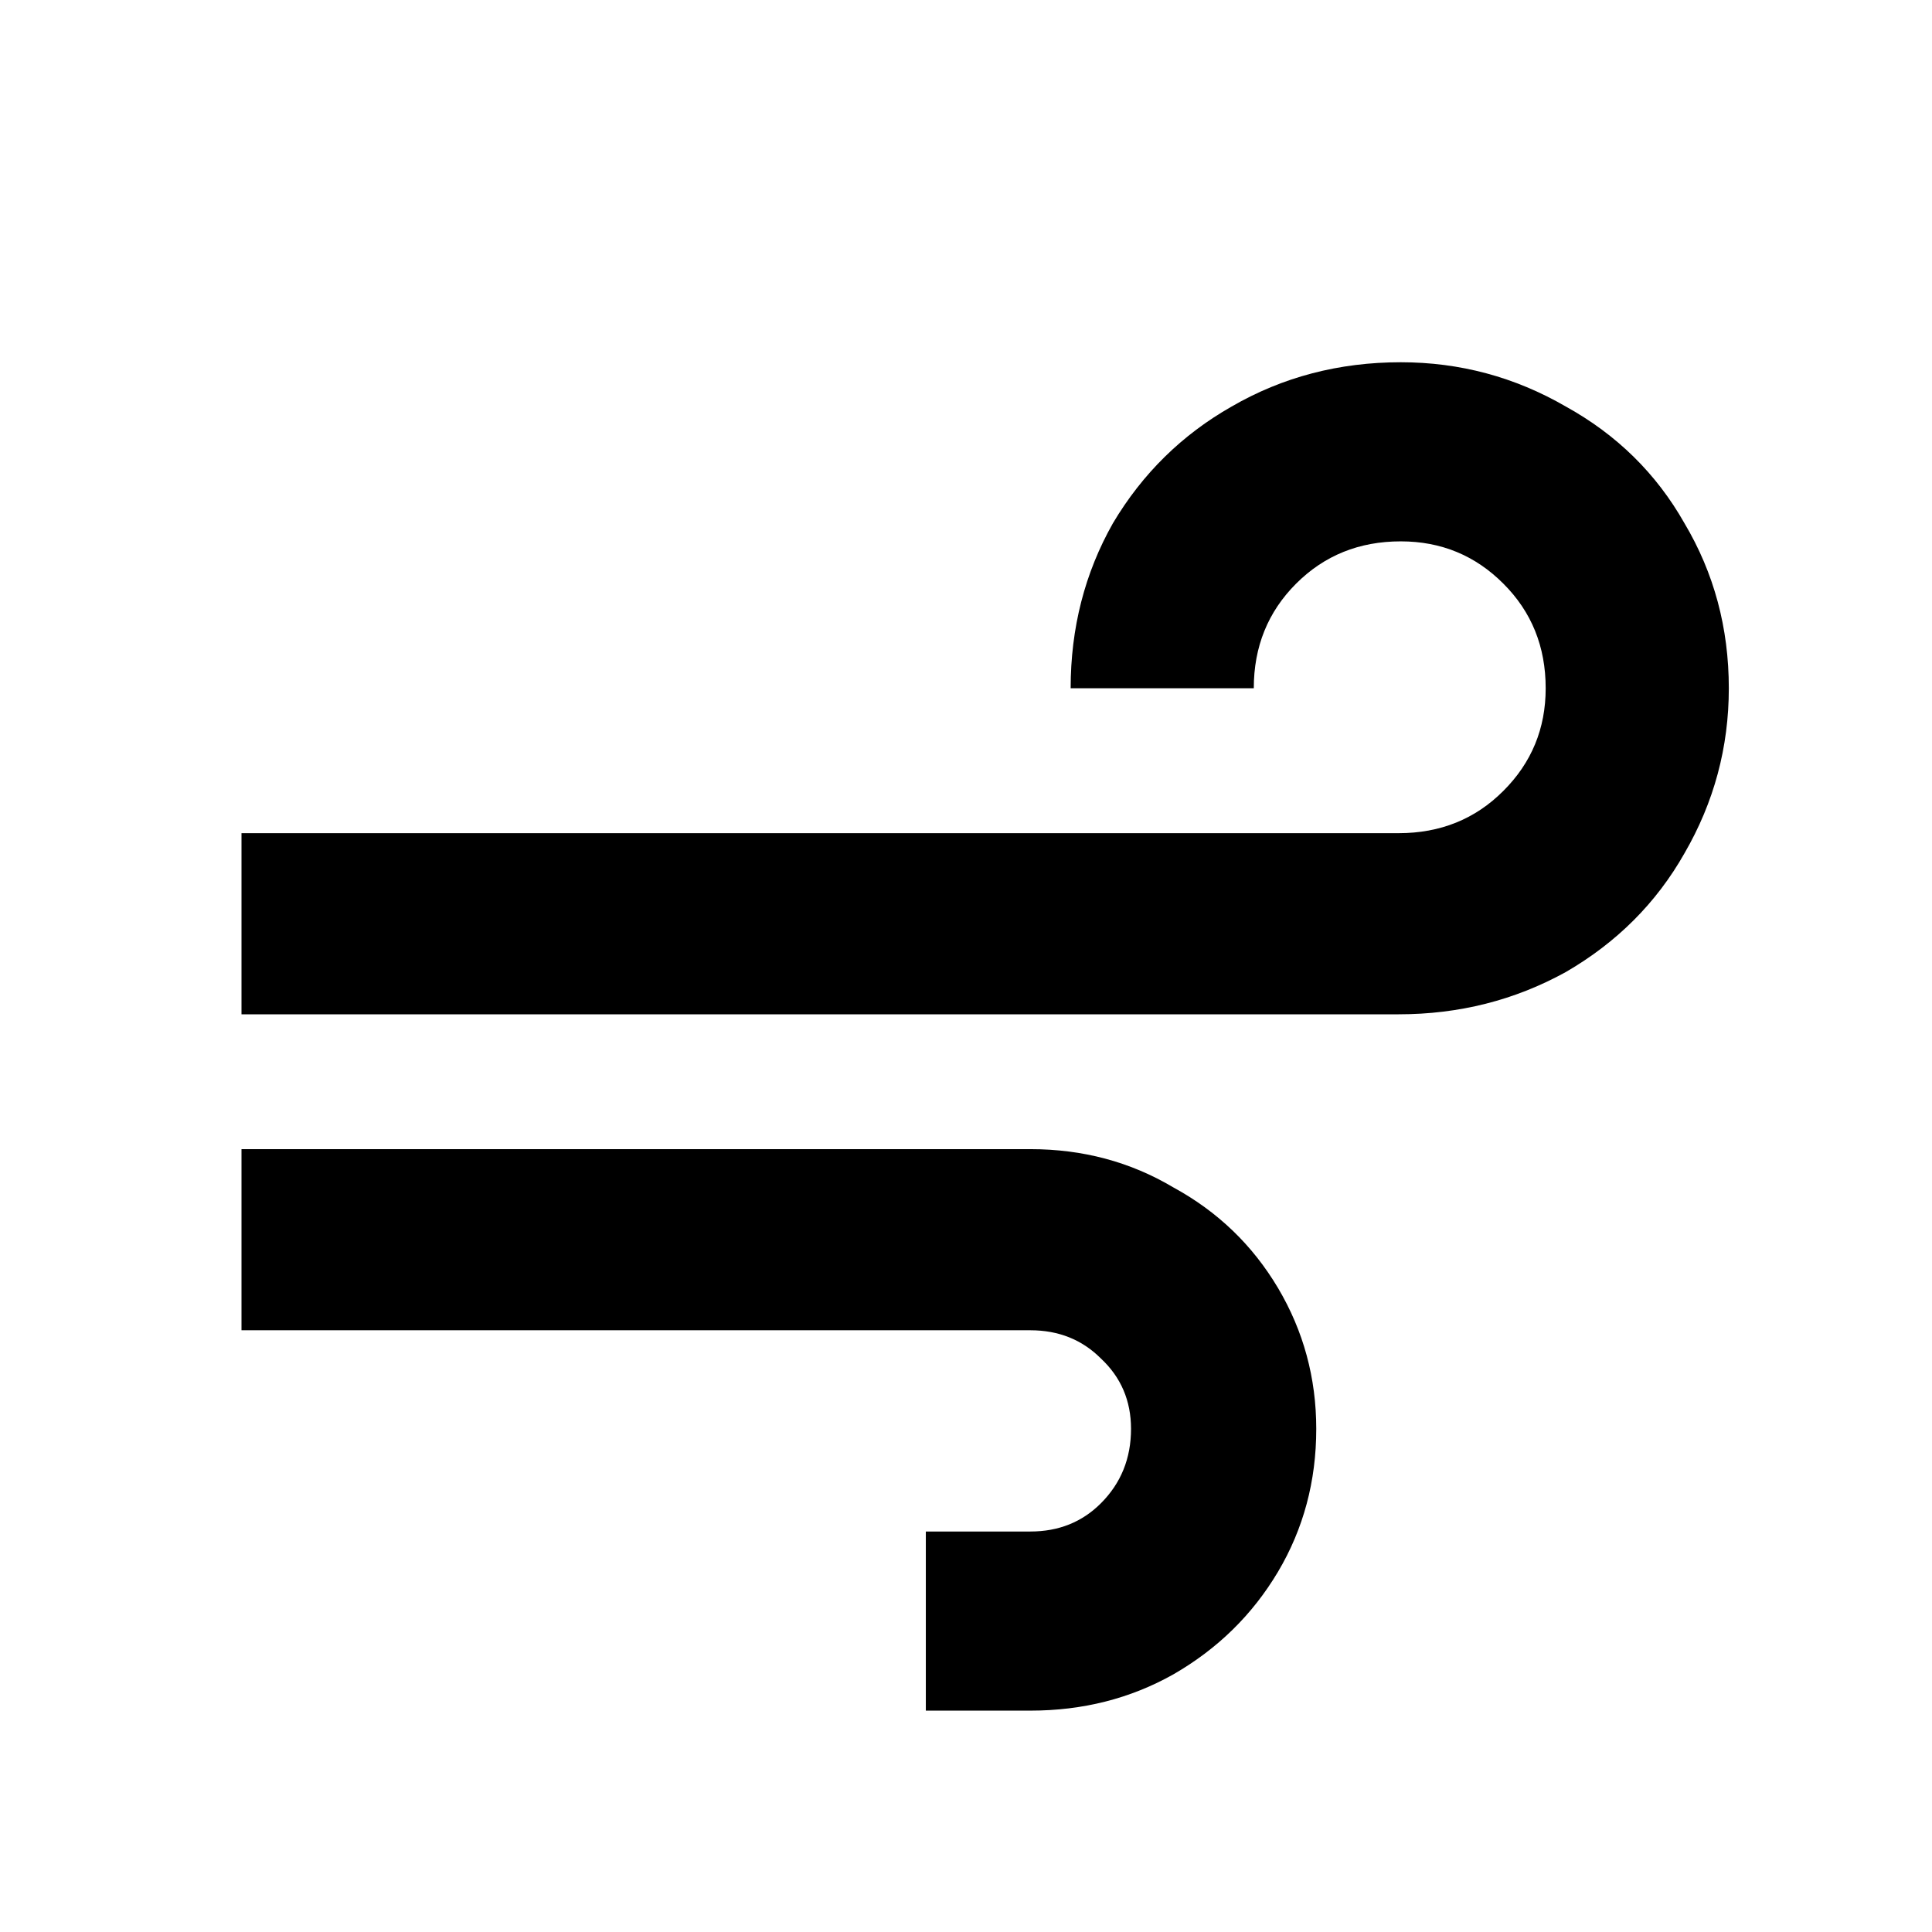
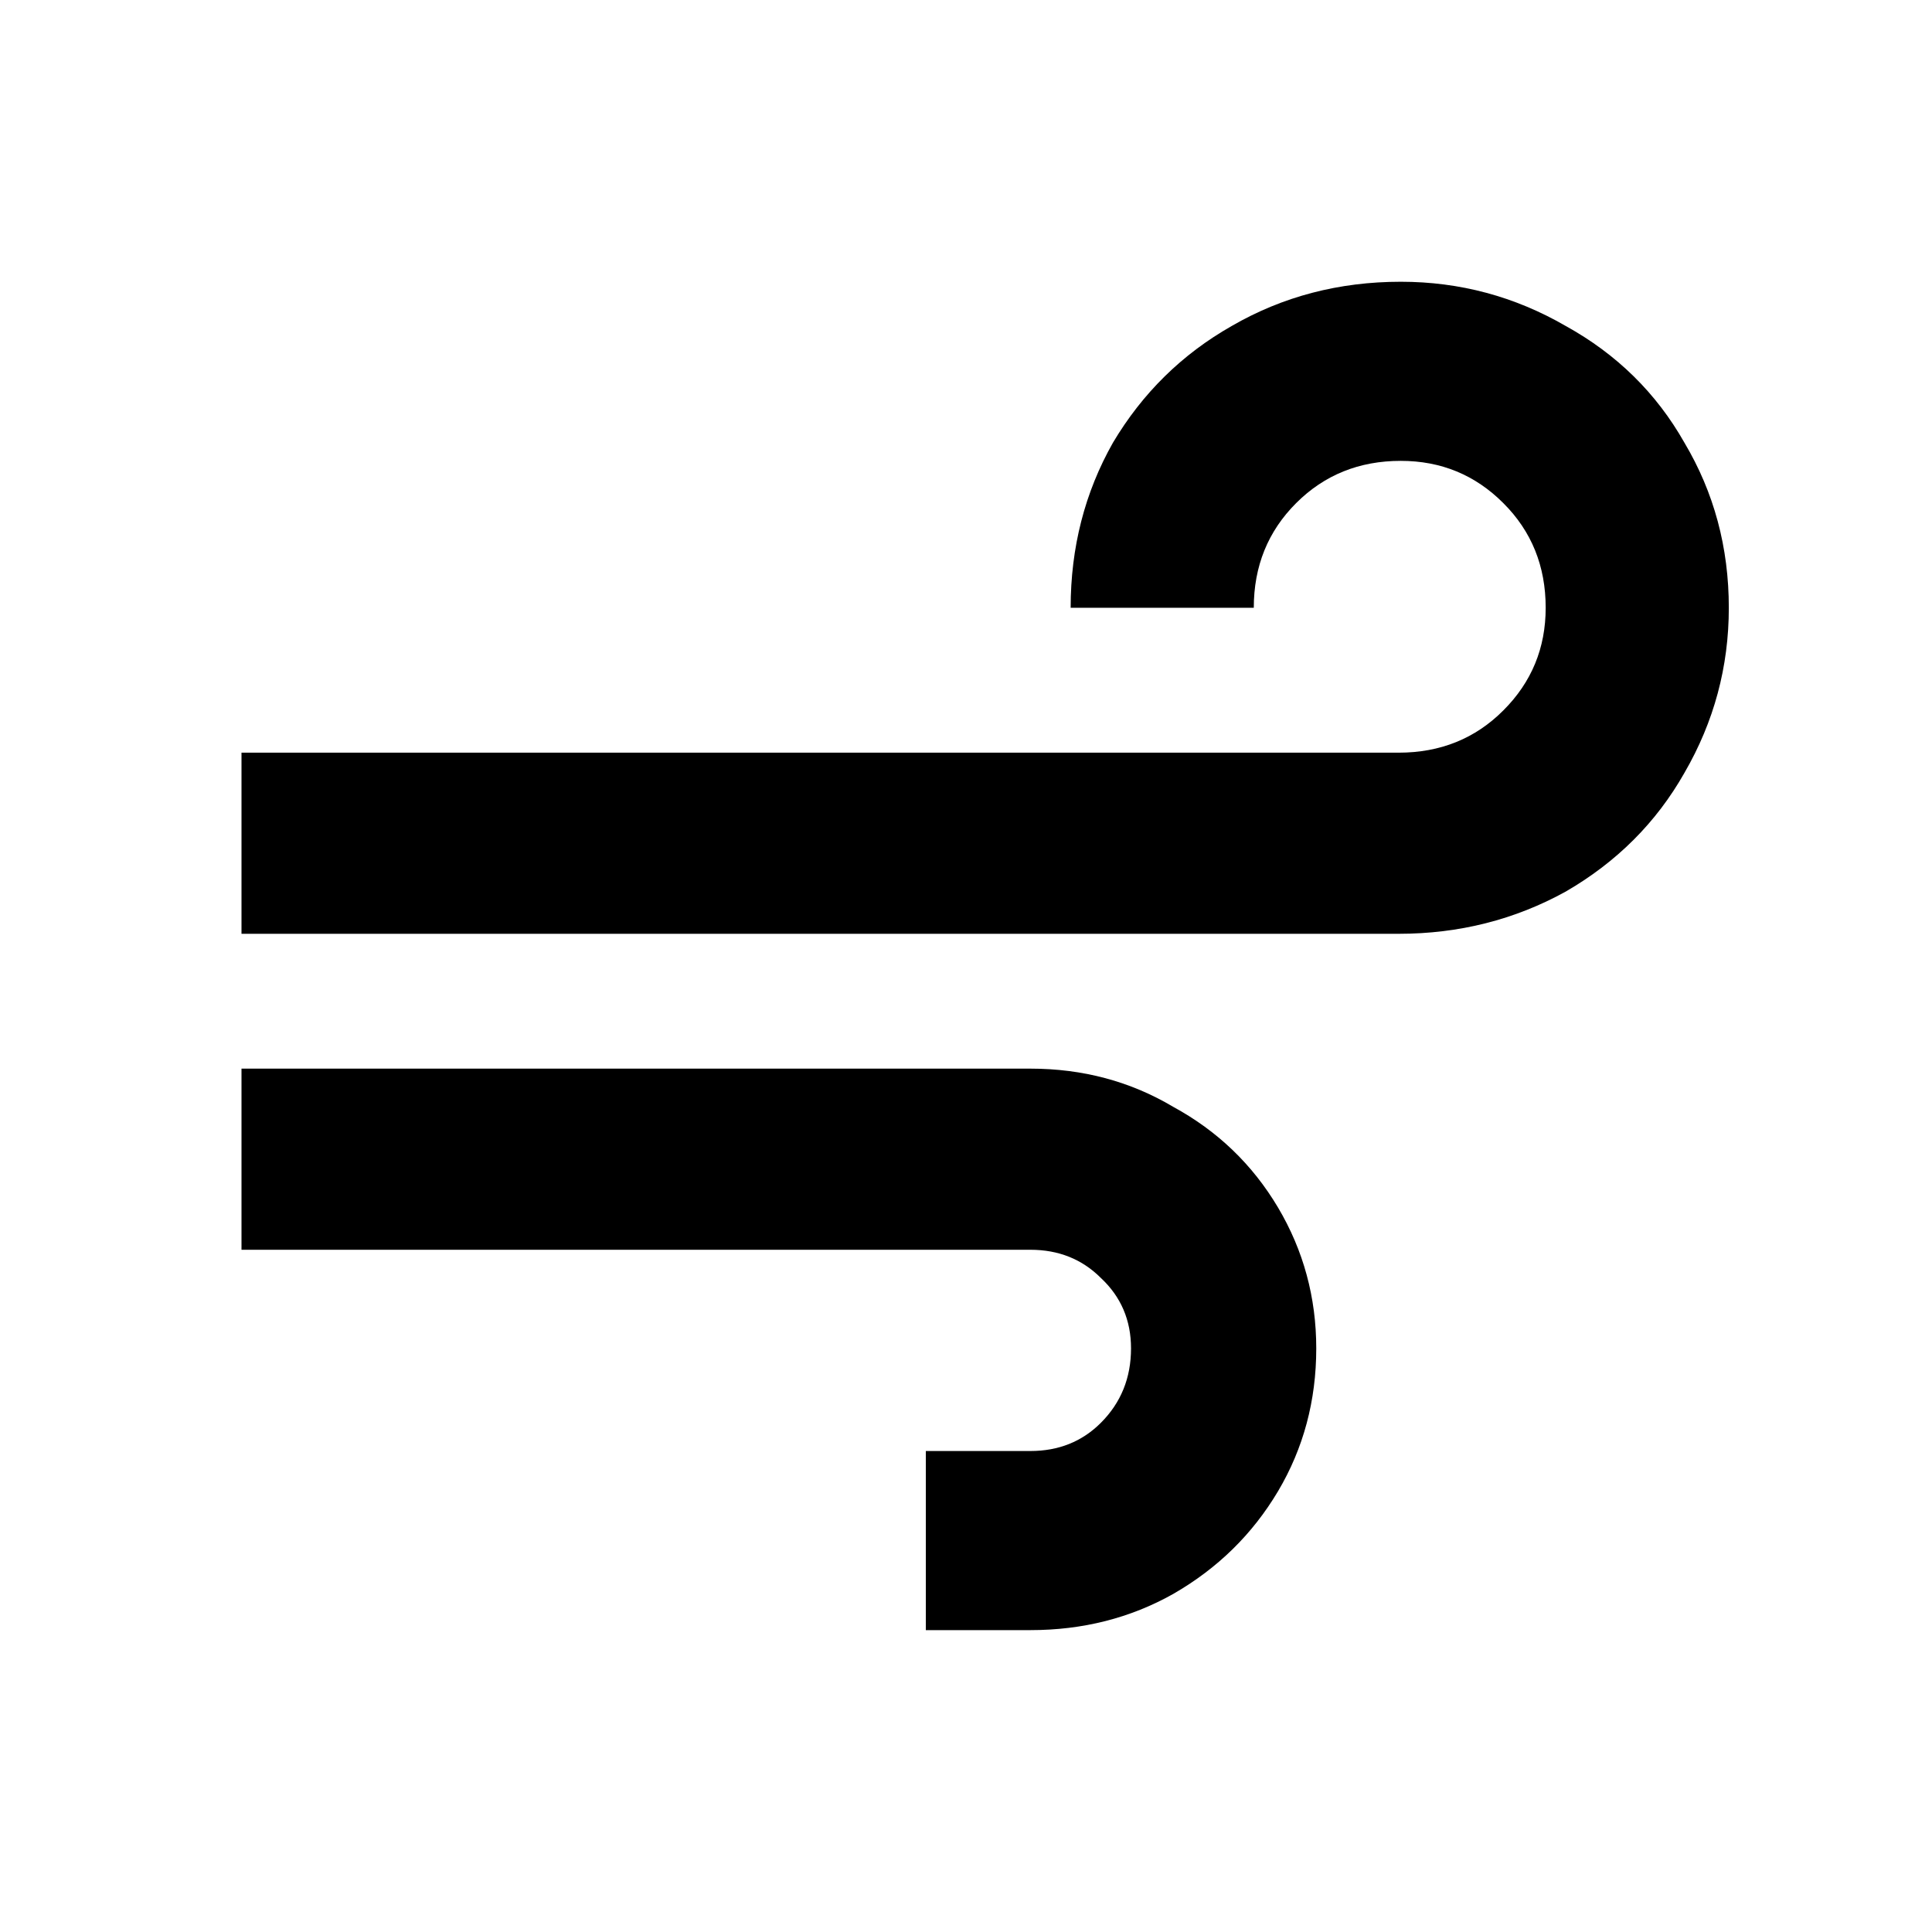
<svg xmlns="http://www.w3.org/2000/svg" width="24" height="24" viewBox="0 0 24 24" fill="none">
  <g clip-path="url(#clip0_3374_5308)">
    <rect width="24" height="24" fill="white" />
-     <path d="M3 14.275H12.8C13.45 14.275 14.042 14.433 14.575 14.75C15.126 15.05 15.559 15.467 15.876 16C16.192 16.533 16.351 17.117 16.351 17.75C16.351 18.4 16.192 18.992 15.876 19.525C15.559 20.058 15.126 20.483 14.575 20.8C14.042 21.1 13.45 21.25 12.8 21.25H11.501V19.025H12.8C13.15 19.025 13.442 18.908 13.675 18.675C13.925 18.425 14.05 18.117 14.05 17.75C14.05 17.4 13.925 17.108 13.675 16.875C13.442 16.642 13.15 16.525 12.8 16.525H3V14.275ZM3 10.35H17.375C17.892 10.35 18.326 10.175 18.675 9.825C19.026 9.475 19.201 9.05 19.201 8.55C19.201 8.033 19.026 7.6 18.675 7.25C18.326 6.9 17.901 6.725 17.401 6.725C16.884 6.725 16.451 6.9 16.101 7.25C15.751 7.6 15.575 8.033 15.575 8.55H13.3C13.3 7.8 13.476 7.117 13.825 6.5C14.192 5.883 14.684 5.4 15.3 5.05C15.934 4.683 16.634 4.5 17.401 4.5C18.134 4.5 18.817 4.683 19.451 5.05C20.084 5.4 20.576 5.883 20.925 6.5C21.292 7.117 21.476 7.8 21.476 8.55C21.476 9.283 21.292 9.967 20.925 10.6C20.576 11.217 20.084 11.708 19.451 12.075C18.817 12.425 18.125 12.6 17.375 12.6H3V10.35Z" fill="black" />
+     <path d="M3 13.275H12.8C13.45 13.275 14.042 13.433 14.575 13.75C15.126 14.05 15.559 14.467 15.876 15C16.192 15.533 16.351 16.117 16.351 16.75C16.351 17.4 16.192 17.992 15.876 18.525C15.559 19.058 15.126 19.483 14.575 19.8C14.042 20.1 13.45 20.25 12.8 20.25H11.501V18.025H12.8C13.15 18.025 13.442 17.908 13.675 17.675C13.925 17.425 14.05 17.117 14.05 16.75C14.05 16.4 13.925 16.108 13.675 15.875C13.442 15.642 13.15 15.525 12.8 15.525H3V13.275ZM3 9.35H17.375C17.892 9.35 18.326 9.175 18.675 8.825C19.026 8.475 19.201 8.05 19.201 7.55C19.201 7.033 19.026 6.6 18.675 6.25C18.326 5.9 17.901 5.725 17.401 5.725C16.884 5.725 16.451 5.9 16.101 6.25C15.751 6.6 15.575 7.033 15.575 7.55H13.3C13.3 6.8 13.476 6.117 13.825 5.5C14.192 4.883 14.684 4.4 15.3 4.05C15.934 3.683 16.634 3.5 17.401 3.5C18.134 3.5 18.817 3.683 19.451 4.05C20.084 4.4 20.576 4.883 20.925 5.5C21.292 6.117 21.476 6.8 21.476 7.55C21.476 8.283 21.292 8.967 20.925 9.6C20.576 10.217 20.084 10.708 19.451 11.075C18.817 11.425 18.125 11.6 17.375 11.6H3V9.35Z" fill="black" />
  </g>
  <defs>
    <clipPath id="clip0_3374_5308">
      <rect width="24" height="24" fill="white" />
    </clipPath>
  </defs>
</svg>
